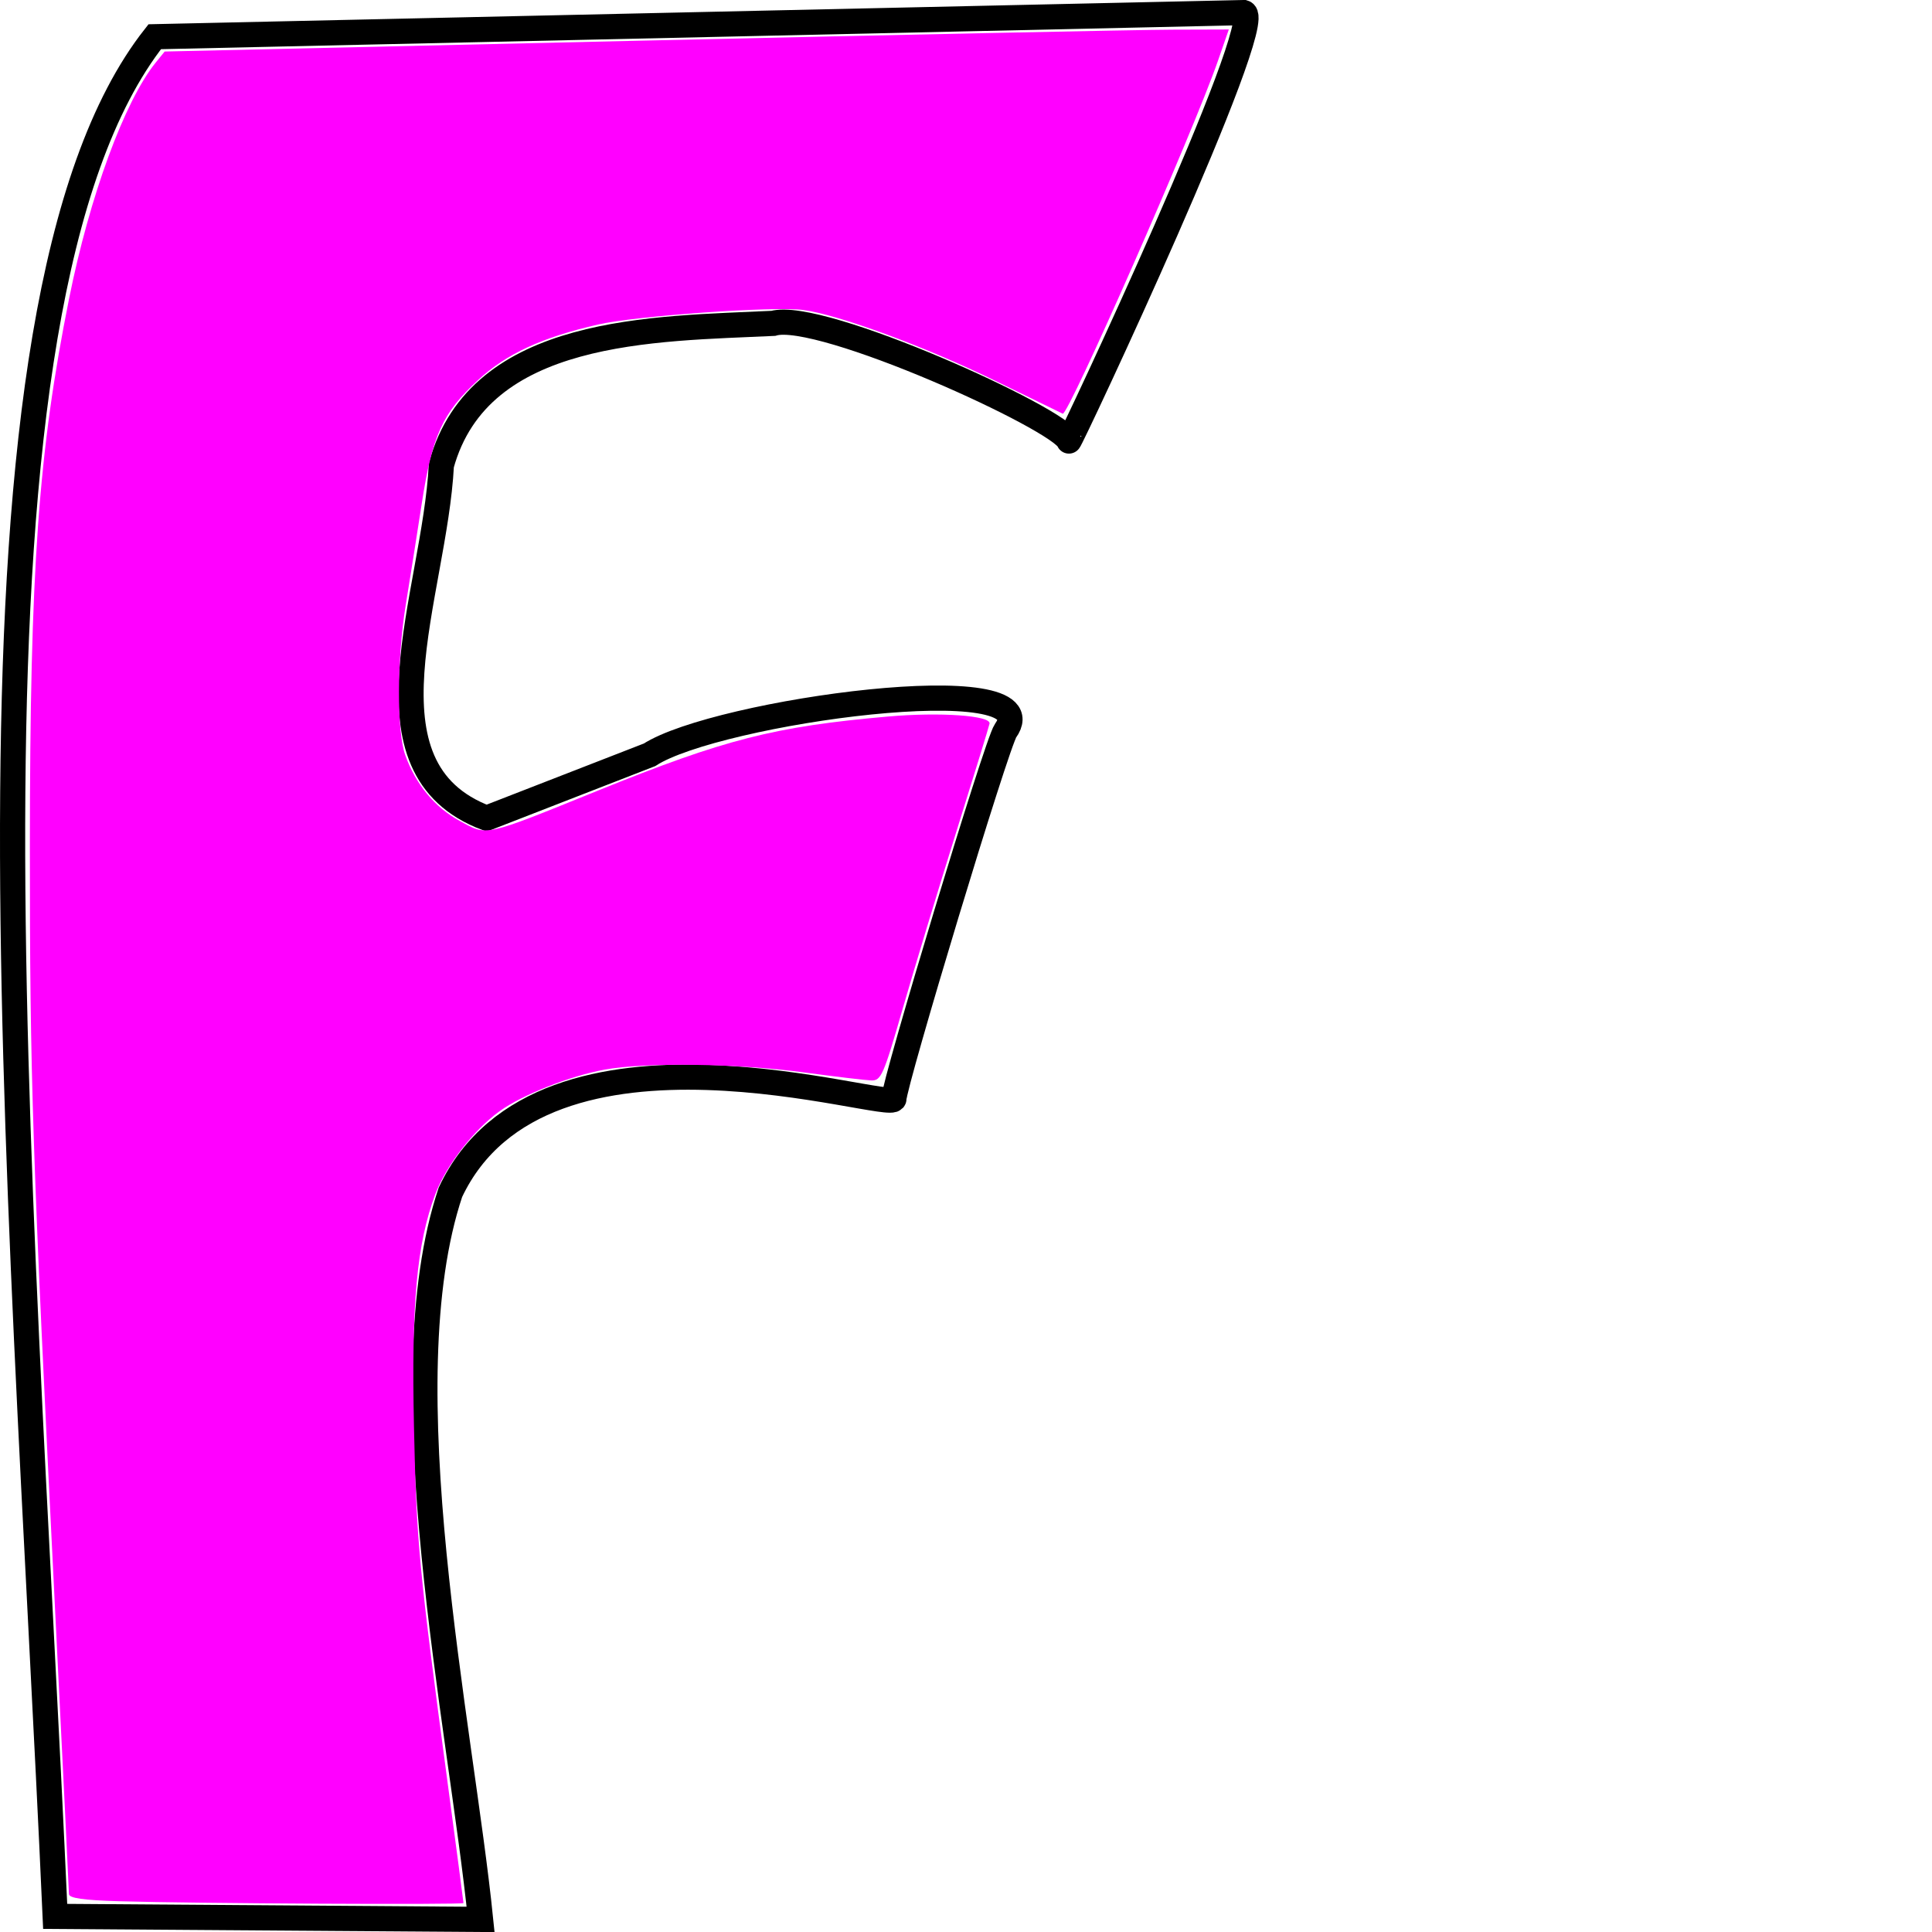
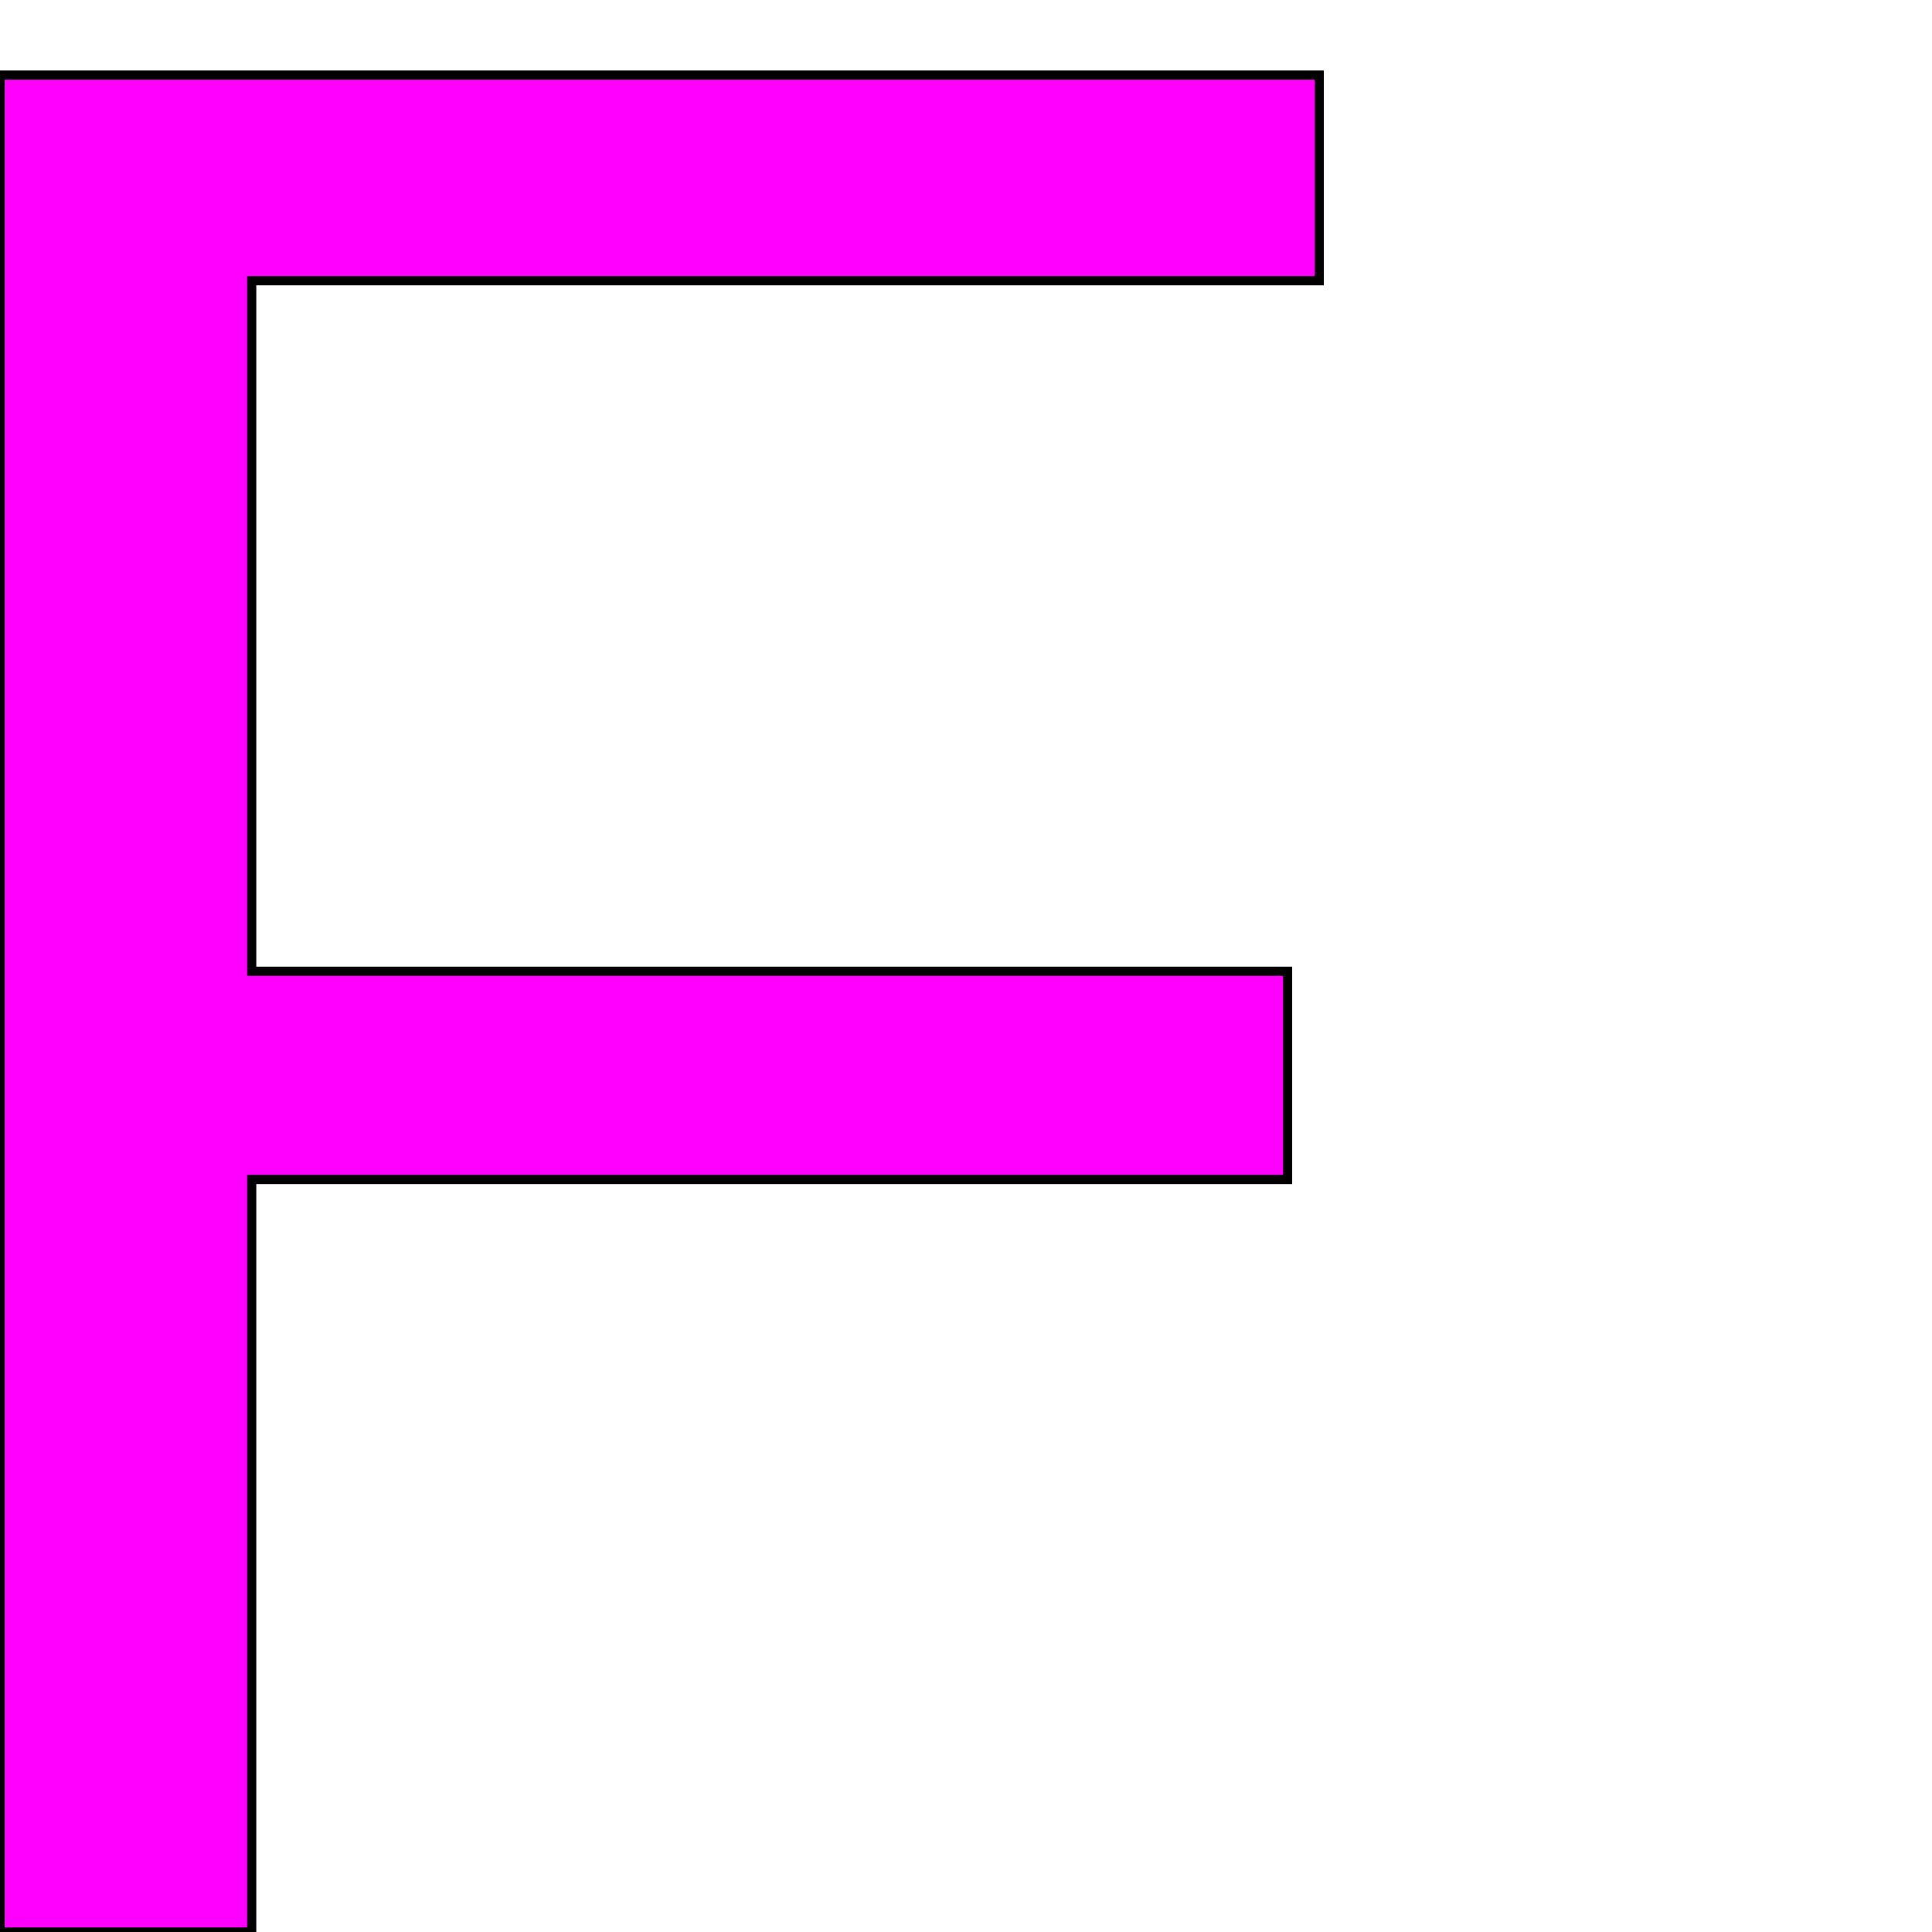
- <svg xmlns="http://www.w3.org/2000/svg" preserveAspectRatio="xMinYMin meet" viewBox="0 0 1050 1050" width="100%" height="100%" id="svg3000" version="1.1">
-   <defs id="defs3002" />
-   <g id="layer1" transform="translate(-44.29526,19.27607)">
-     <path style="fill:none;stroke:#000000;stroke-width:13.686px;stroke-linecap:butt;stroke-linejoin:miter;stroke-opacity:1" d="M 128.393,0.685 C 13.287,146.752 55.781,608.528 74.282,1022.241 l 231.203,1.64 C 294.713,917.948 254.247,732.737 289.088,628.704 c 50.281,-106.883 241.041,-42.633 241.041,-50.832 0,-8.199 55.907,-193.375 60.67,-200.048 25.313,-35.459 -157.004,-10.506 -193.489,13.118 l -88.546,34.434 c -71.968,-27.031 -28.26,-121.032 -24.596,-191.849 20.64,-75.127 115.94,-73.995 180.371,-77.068 25.423,-7.453 156.58,52.148 160.694,63.95 0.424,1.218 108.359,-228.867 95.105,-232.843 z" id="path2987" />
-     <path style="color:#000000;fill:#ff00ff;fill-opacity:1;stroke:#000000;stroke-width:0;stroke-linecap:butt;stroke-linejoin:miter;stroke-miterlimit:4;stroke-opacity:1;stroke-dasharray:none;stroke-dashoffset:0;marker:none;visibility:visible;display:inline;overflow:visible;enable-background:accumulate" d="m 108.885,1014.008 c -19.413,-0.581 -27.118,-1.697 -27.118,-3.929 0,-1.715 -3.363,-70.639 -7.472,-153.165 C 61.881,607.654 60.484,565.421 60.528,440.73 60.582,290.2 65.159,226.243 81.832,143.059 92.988,87.398 111.983,35.639 128.931,14.721 l 4.853,-5.99 258.419,-5.899 c 142.13,-3.244 272.257,-5.941 289.171,-5.992 l 30.752,-0.094 -5.906,17.028 C 692.865,52.275 624.803,206.989 621.85,205.556 c -0.825,-0.401 -17.342,-8.459 -36.704,-17.907 -38.037,-18.562 -85.061,-35.903 -104.267,-38.45 -16.005,-2.123 -90.963,3.184 -111.532,7.896 -30.566,7.003 -49.794,15.892 -65.17,30.128 -19.441,17.999 -24.95,30.092 -30.698,67.388 -2.626,17.038 -6.532,41.762 -8.68,54.943 -4.782,29.345 -4.918,68.491 -0.283,81.486 5.664,15.879 16.023,28.428 29.543,35.786 15.353,8.356 12.442,8.992 75.288,-16.463 68.825,-27.878 95.927,-34.796 157.553,-40.221 28.232,-2.485 55.952,-0.55 55.196,3.852 -0.228,1.325 -8.414,27.951 -18.191,59.169 -9.777,31.218 -22.846,74.355 -29.041,95.86 -10.437,36.229 -11.695,39.085 -17.126,38.889 -3.224,-0.117 -19.872,-2.103 -36.995,-4.415 -35.562,-4.8 -85.785,-5.485 -107.779,-1.47 -18.965,3.463 -44.876,13.717 -57.176,22.626 -14.104,10.217 -29.108,29.597 -34.916,45.097 -10.064,26.864 -13.03,59.178 -11.594,126.309 1.343,62.756 2.659,76.711 18.175,192.709 4.805,35.924 8.737,65.723 8.737,66.219 0,1.022 -145.871,0.259 -187.306,-0.98 z" id="path3074" />
+ <svg xmlns="http://www.w3.org/2000/svg" width="1050" height="1050" id="svg8513" version="1.1">
+   <defs id="defs8515" />
+   <g id="layer1" transform="translate(0,-2.362183)">
+     <text xml:space="preserve" style="font-size:1466.849px;font-style:normal;font-variant:normal;font-weight:normal;font-stretch:normal;line-height:125%;letter-spacing:0px;word-spacing:0px;fill:#ff00ff;fill-opacity:1;stroke:#000000;font-family:Arial;-inkscape-font-specification:Arial;stroke-opacity:1;stroke-width:5;stroke-miterlimit:4;stroke-dasharray:none" x="-120.327" y="1052.362" id="text9029">
+       <tspan id="tspan9031" x="-120.327" y="1052.362">F</tspan>
+     </text>
  </g>
</svg>
